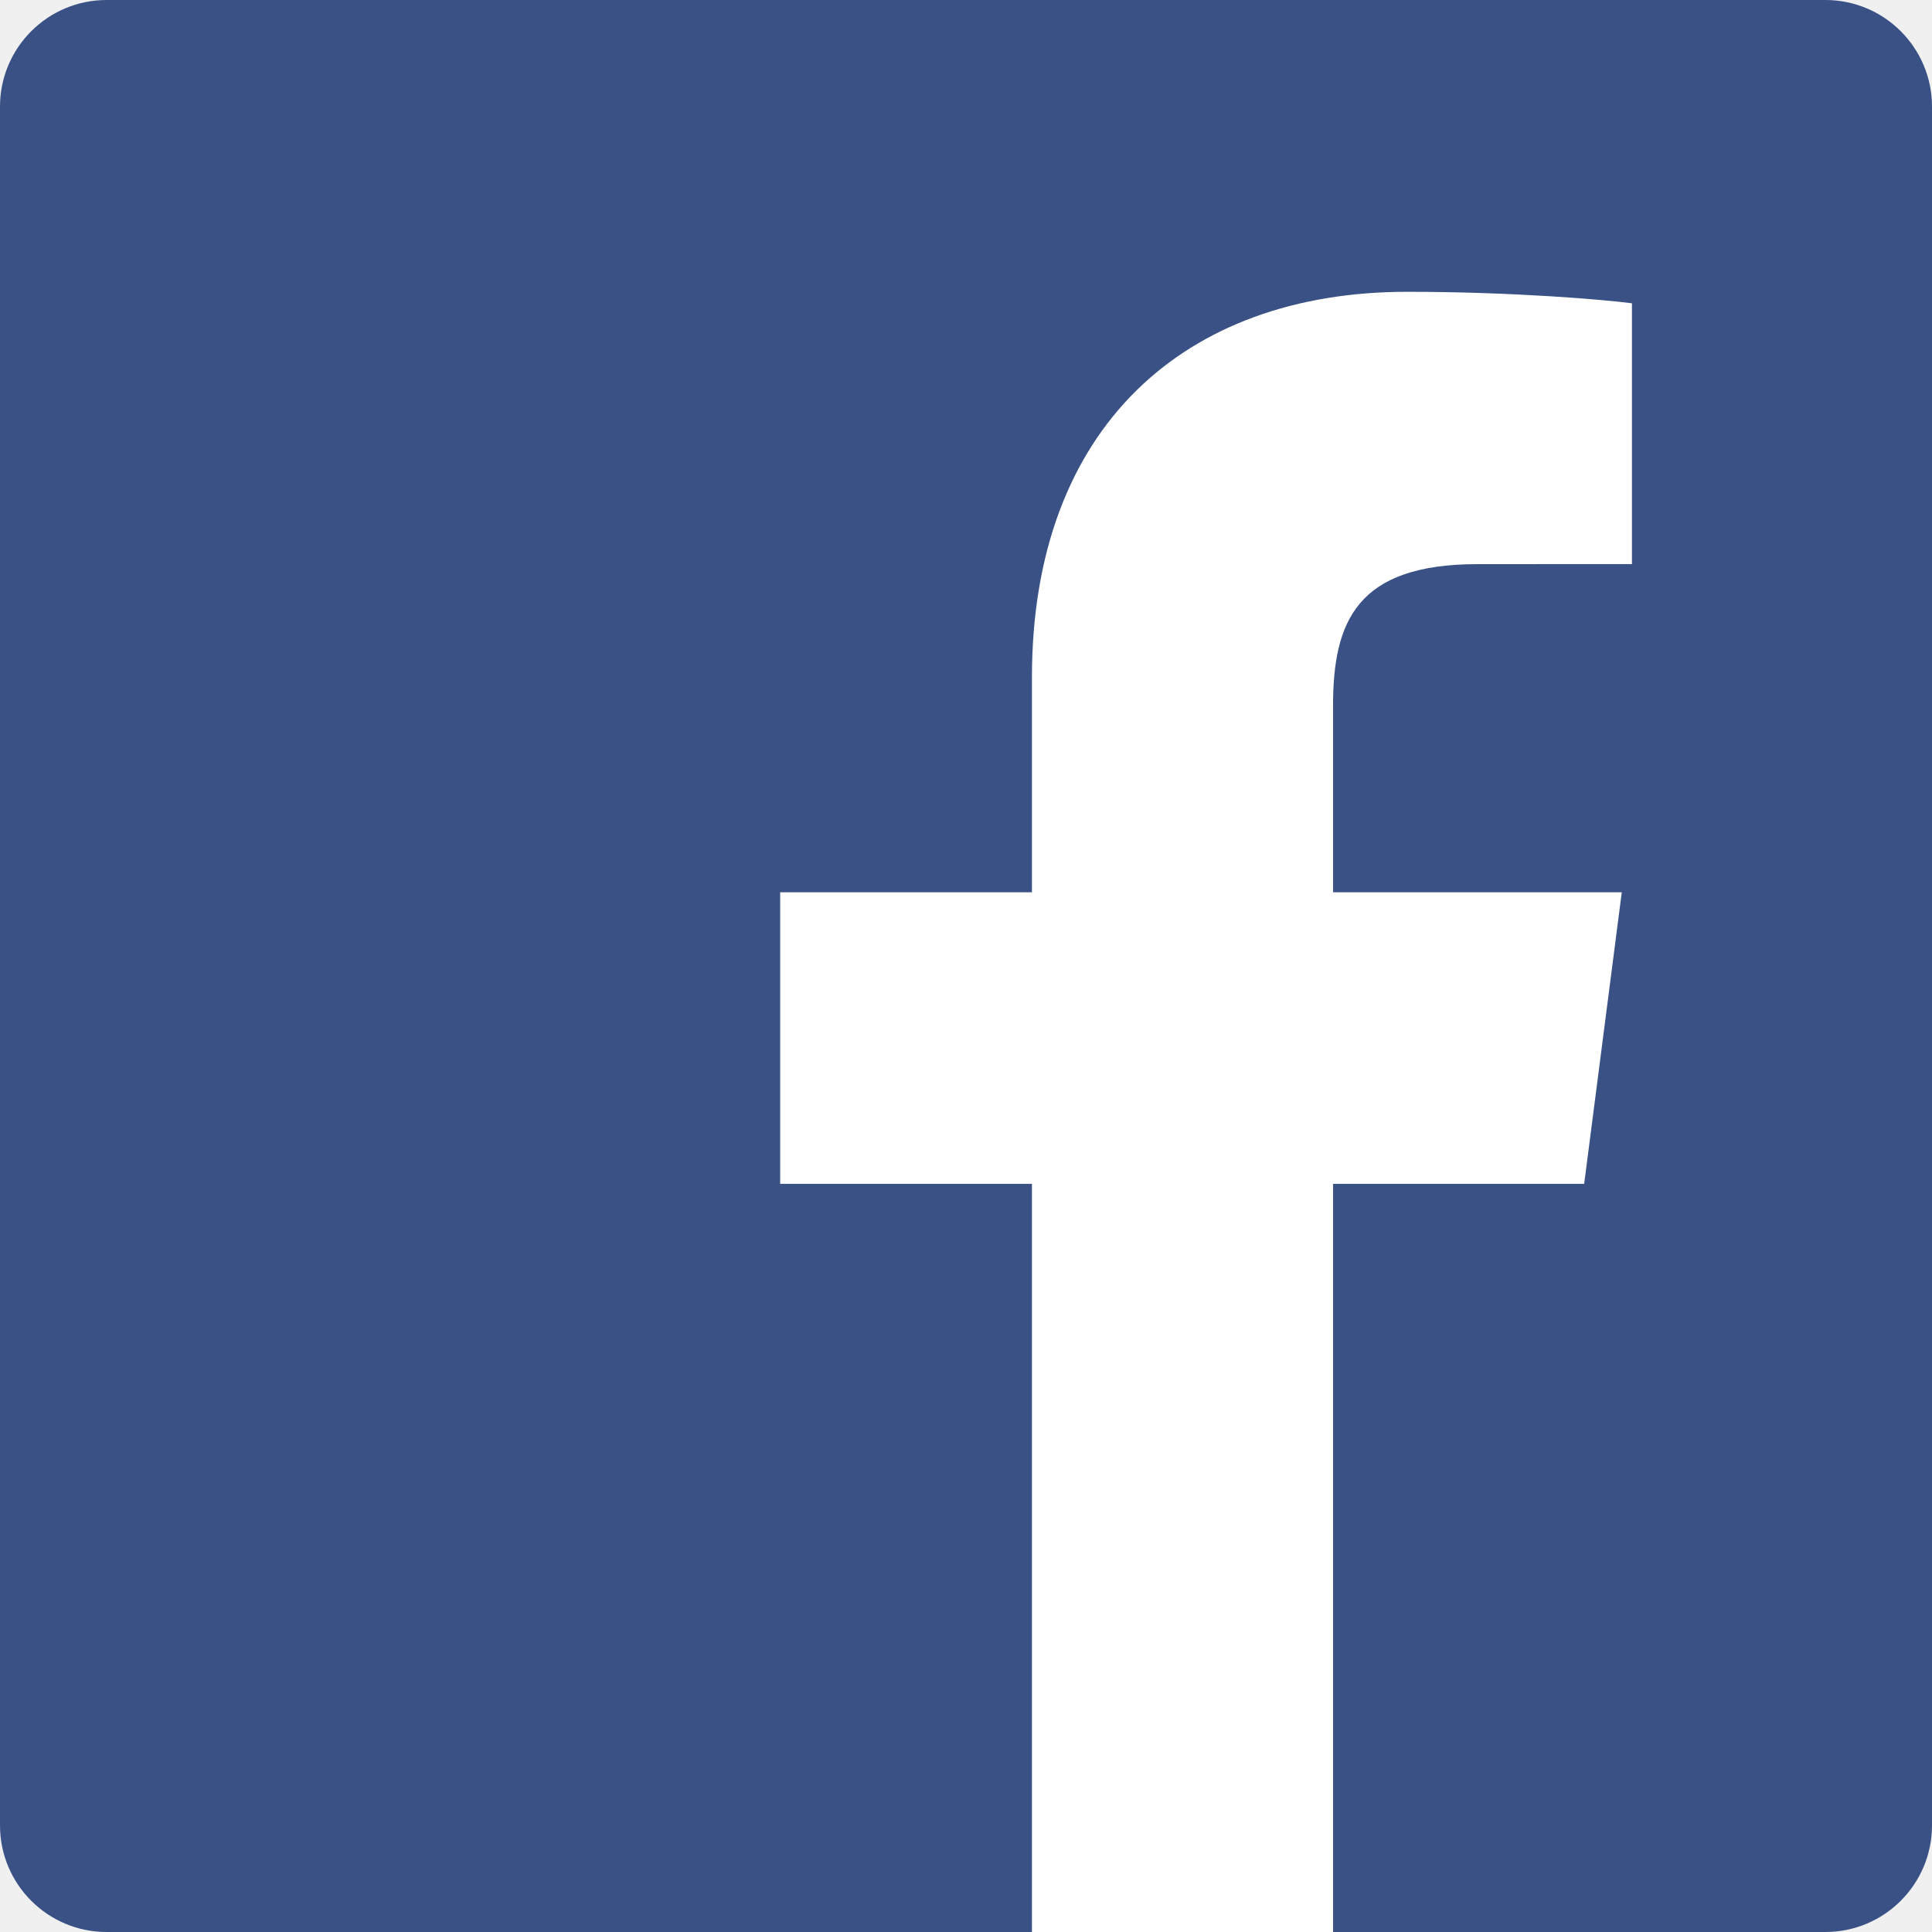
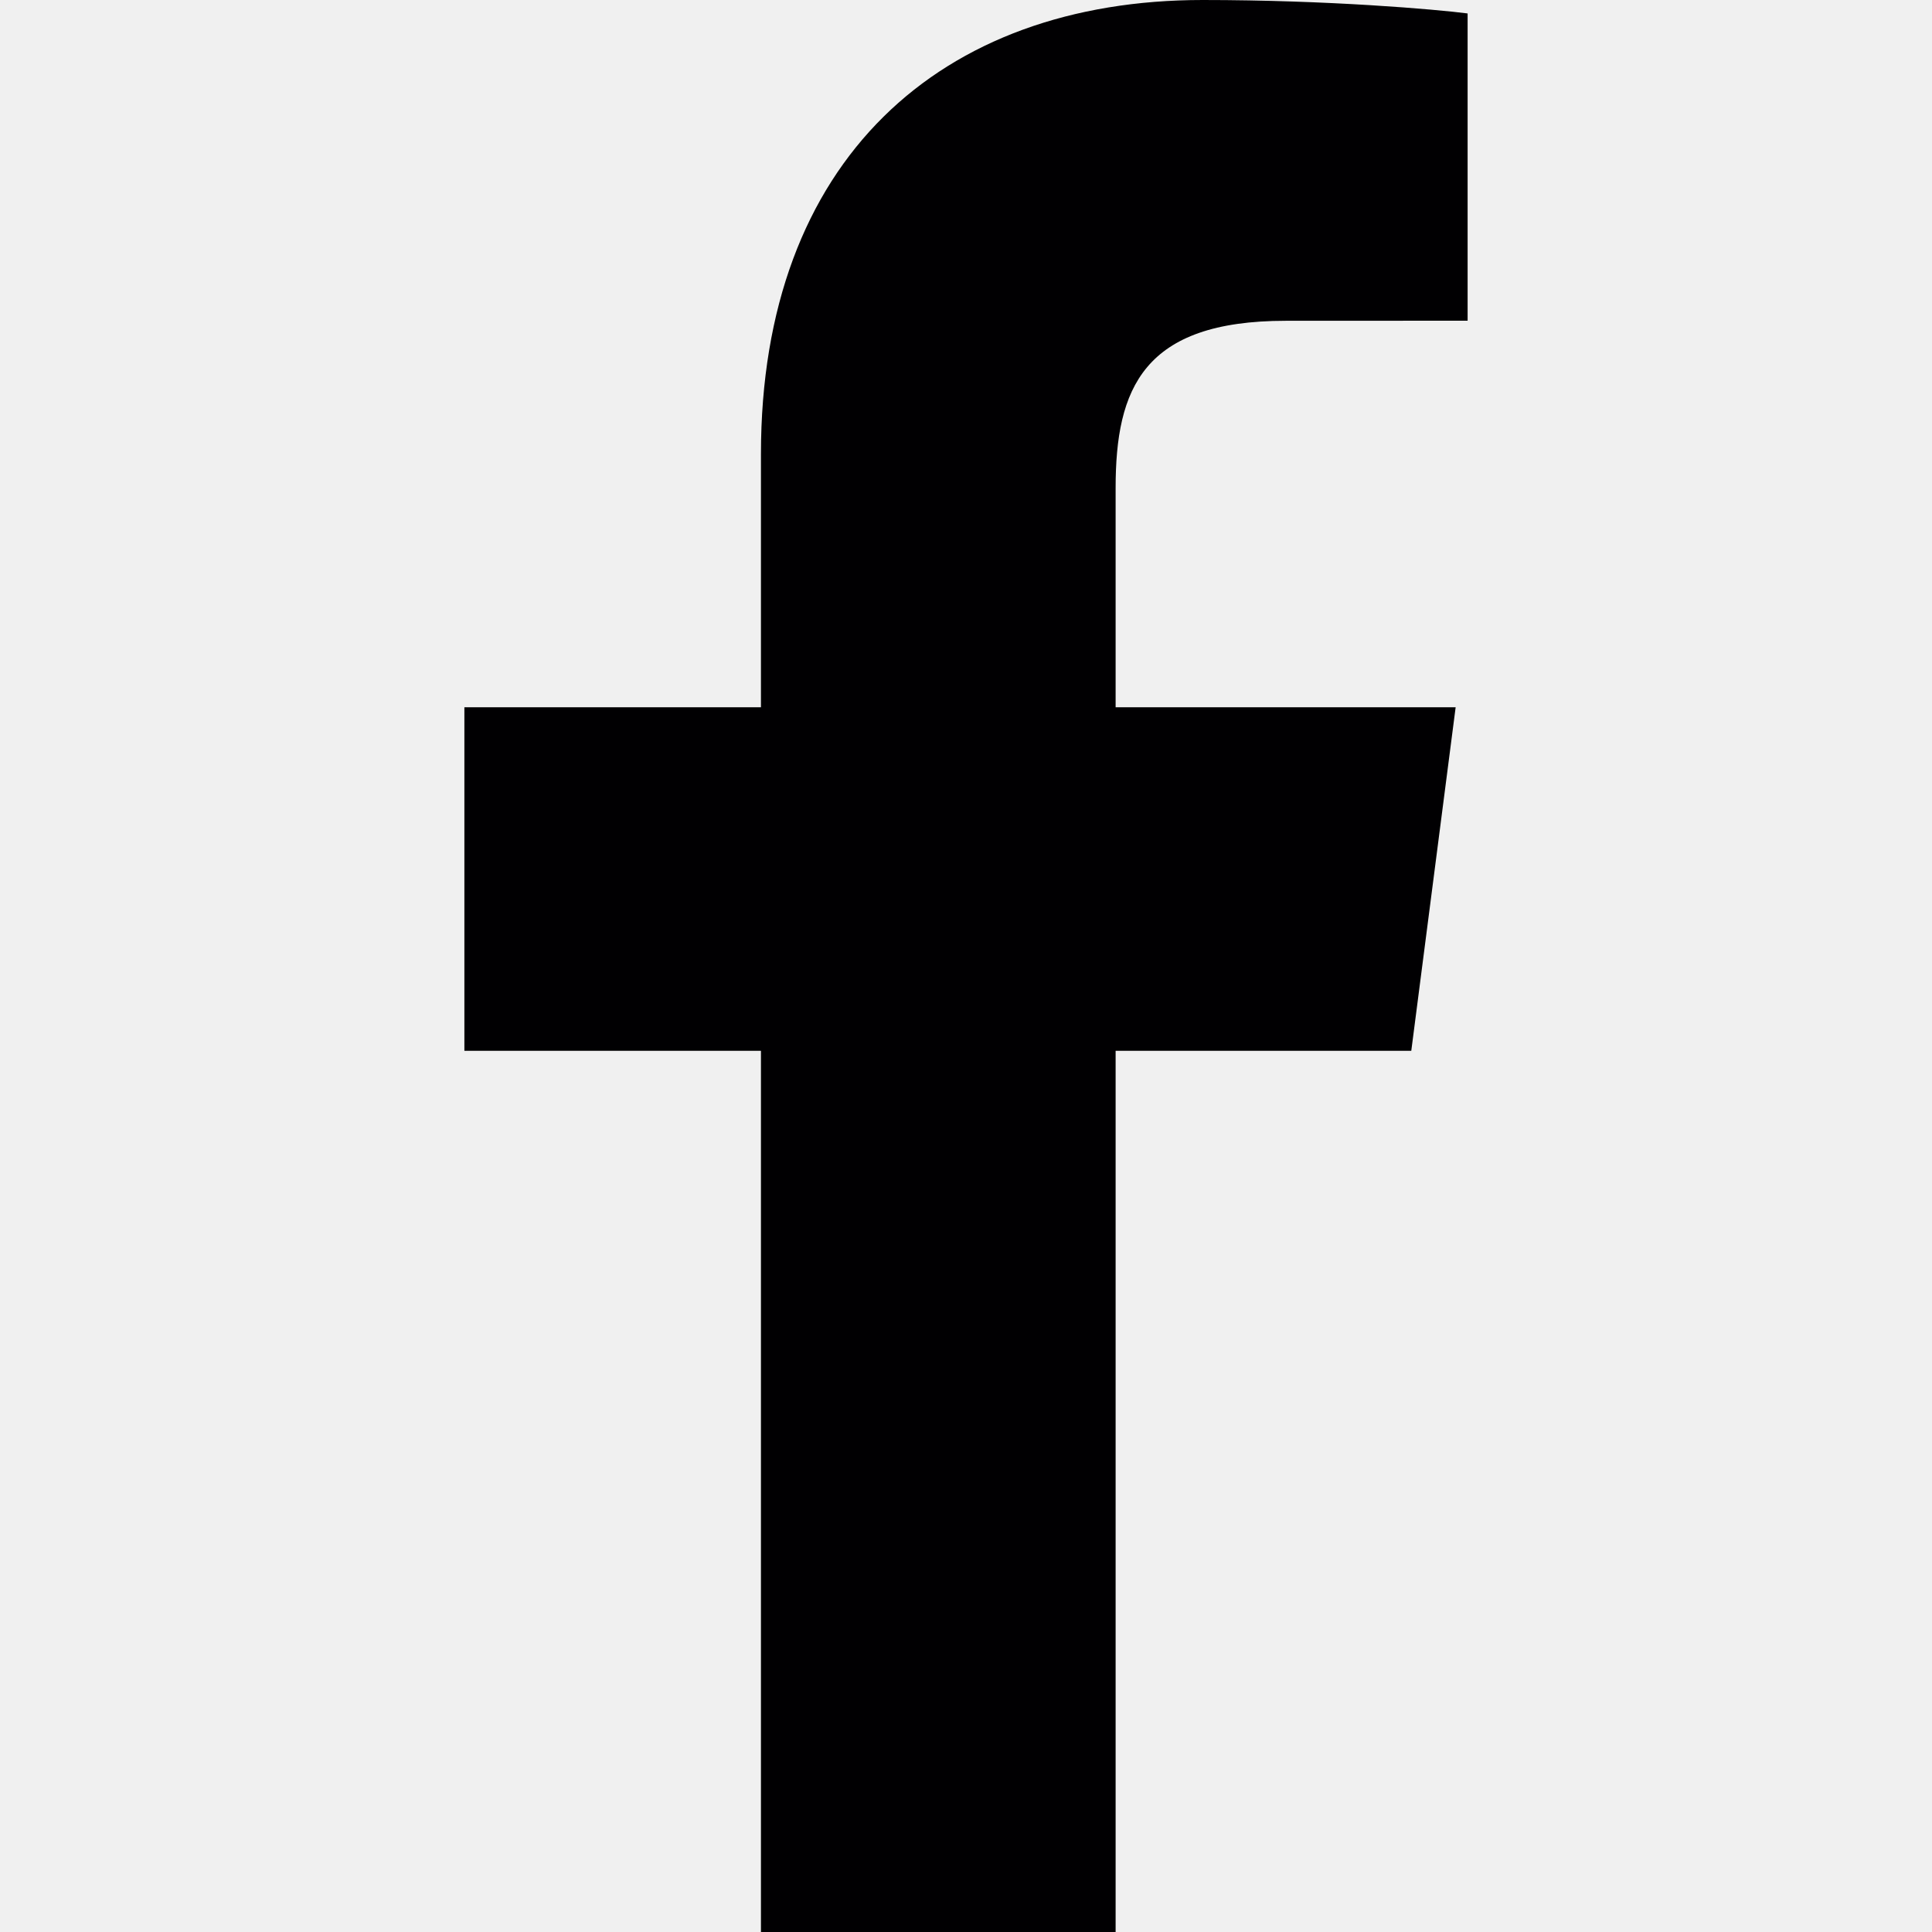
- <svg xmlns="http://www.w3.org/2000/svg" width="256px" height="256px" viewBox="0 0 256 256" version="1.1" preserveAspectRatio="xMidYMid">
+ <svg xmlns="http://www.w3.org/2000/svg" version="1.1" id="Capa_1" x="0px" y="0px" viewBox="0 0 155.139 155.139" style="enable-background:new 0 0 155.139 155.139;" xml:space="preserve">
  <g>
-     <path d="M241.871,256.001 C249.673,256.001 256,249.675 256,241.872 L256,14.129 C256,6.325 249.673,0 241.871,0 L14.129,0 C6.324,0 0,6.325 0,14.129 L0,241.872 C0,249.675 6.324,256.001 14.129,256.001 L241.871,256.001" fill="#395185" />
-     <path d="M176.635,256.001 L176.635,156.864 L209.912,156.864 L214.894,118.229 L176.635,118.229 L176.635,93.561 C176.635,82.375 179.742,74.752 195.783,74.752 L216.242,74.743 L216.242,40.188 C212.702,39.717 200.558,38.665 186.43,38.665 C156.932,38.665 136.738,56.67 136.738,89.736 L136.738,118.229 L103.376,118.229 L103.376,156.864 L136.738,156.864 L136.738,256.001 L176.635,256.001" fill="#FFFFFF" />
+     <path id="f_1_" style="fill:#010002;" d="M89.584,155.139V84.378h23.742l3.562-27.585H89.584V39.184   c0-7.984,2.208-13.425,13.67-13.425l14.595-0.006V1.08C115.325,0.752,106.661,0,96.577,0C75.52,0,61.104,12.853,61.104,36.452   v20.341H37.29v27.585h23.814v70.761H89.584z" />
  </g>
+   <g>
+ </g>
+   <g>
+ </g>
+   <g>
+ </g>
+   <g>
+ </g>
+   <g>
+ </g>
+   <g>
+ </g>
+   <g>
+ </g>
+   <g>
+ </g>
+   <g>
+ </g>
+   <g>
+ </g>
+   <g>
+ </g>
+   <g>
+ </g>
+   <g>
+ </g>
+   <g>
+ </g>
+   <g>
+ </g>
</svg>
